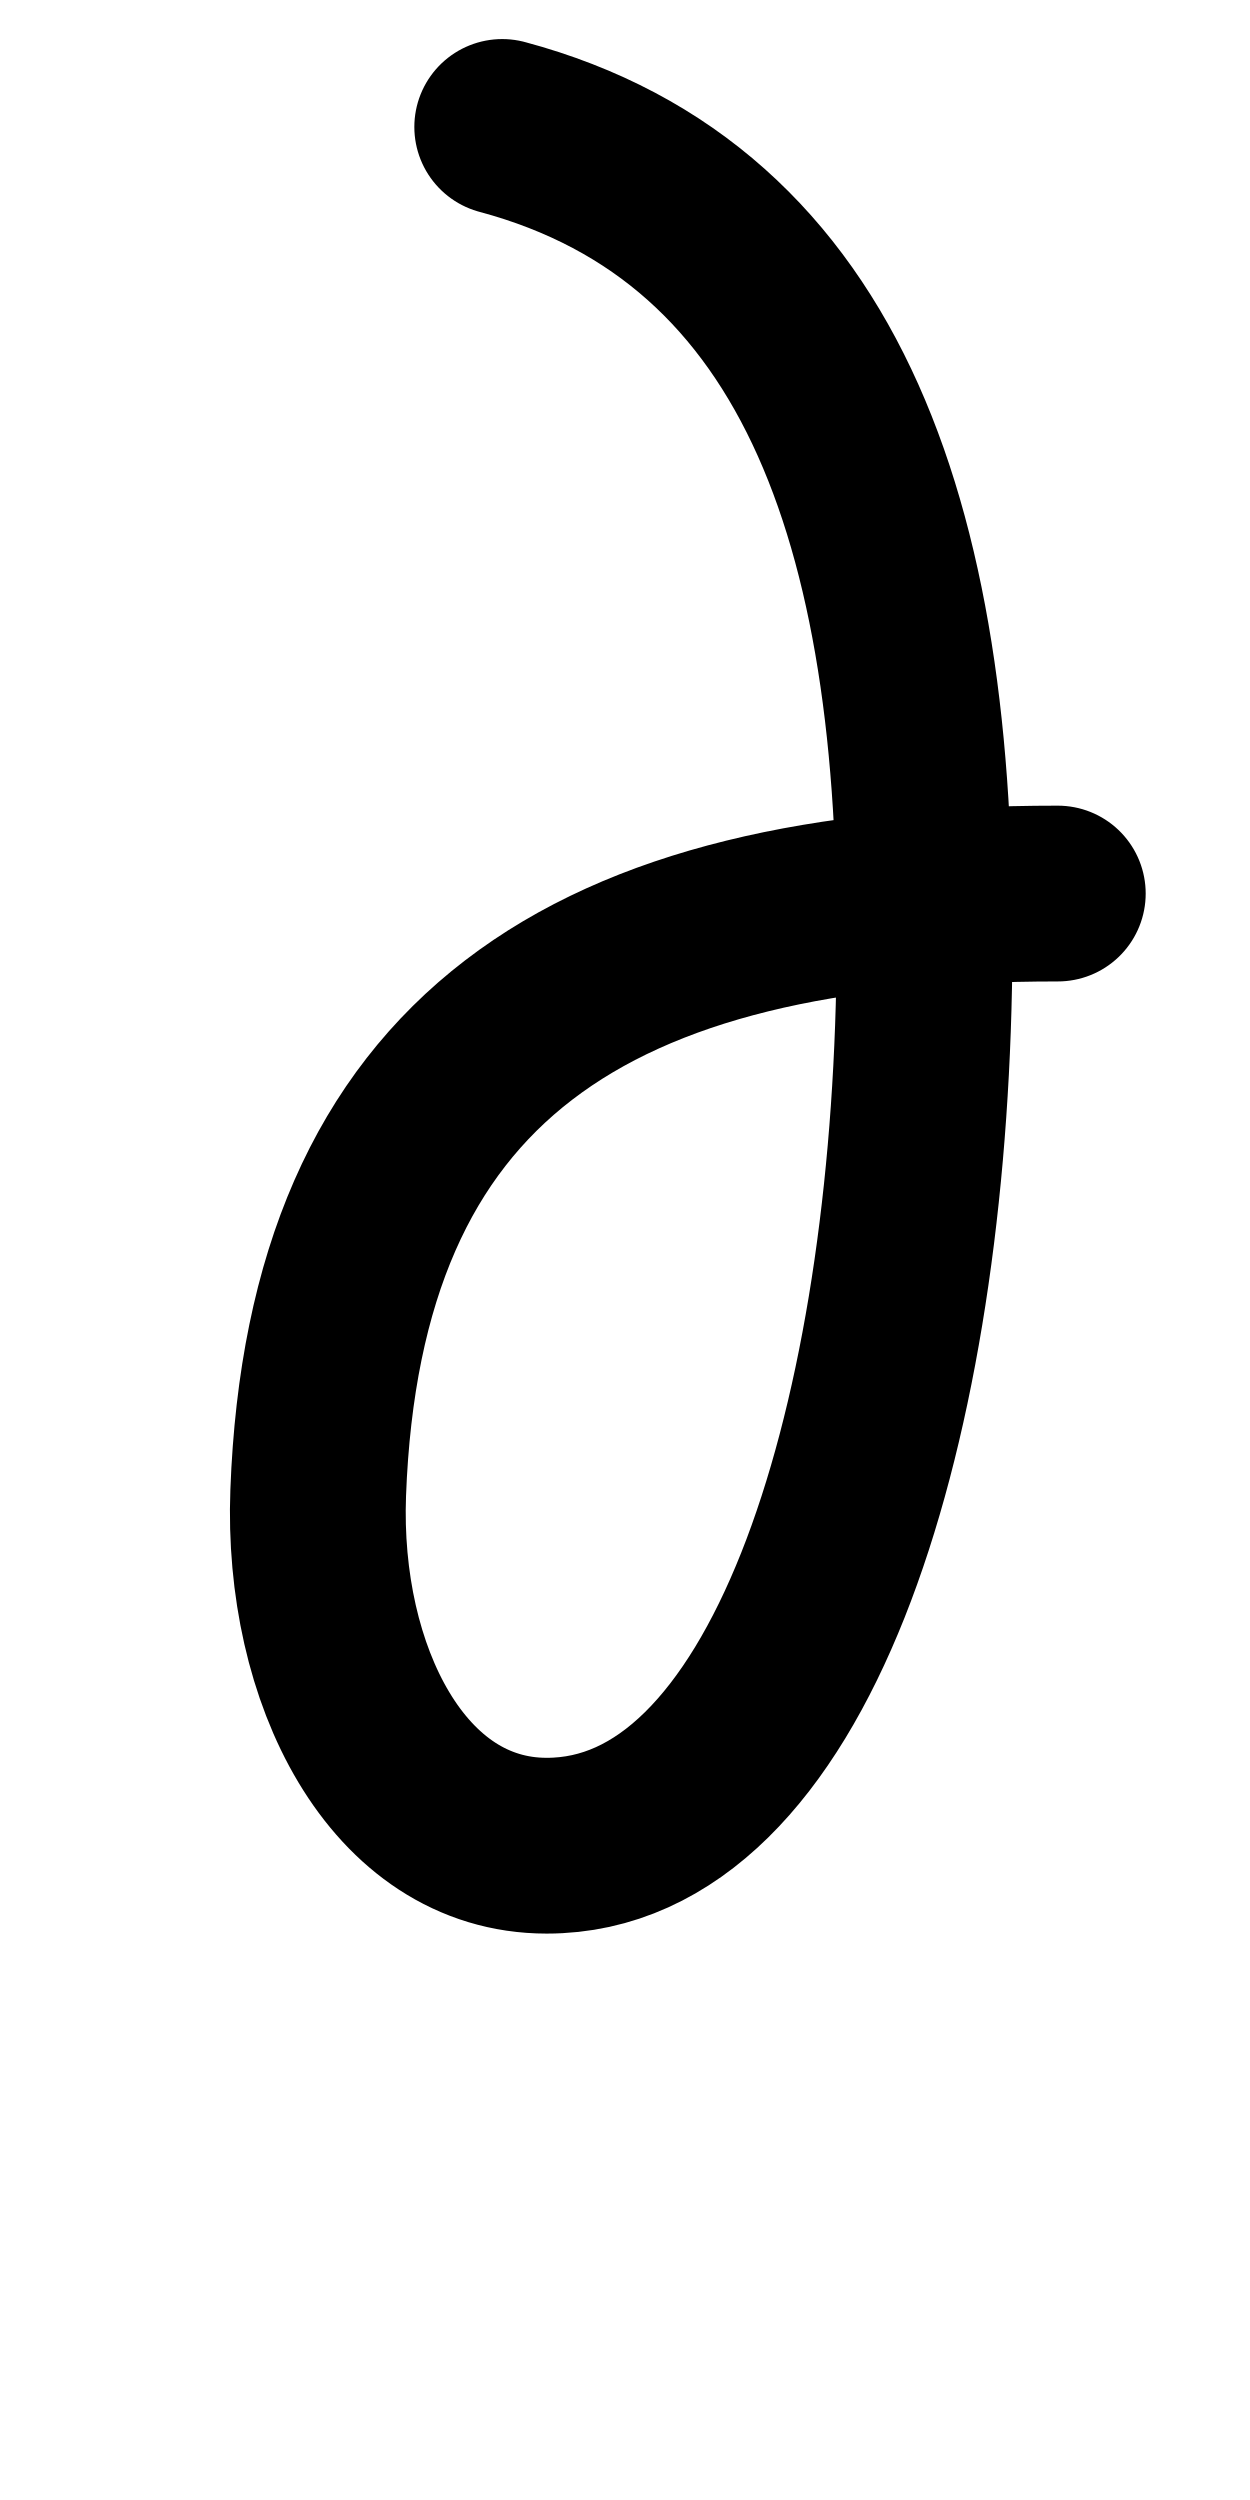
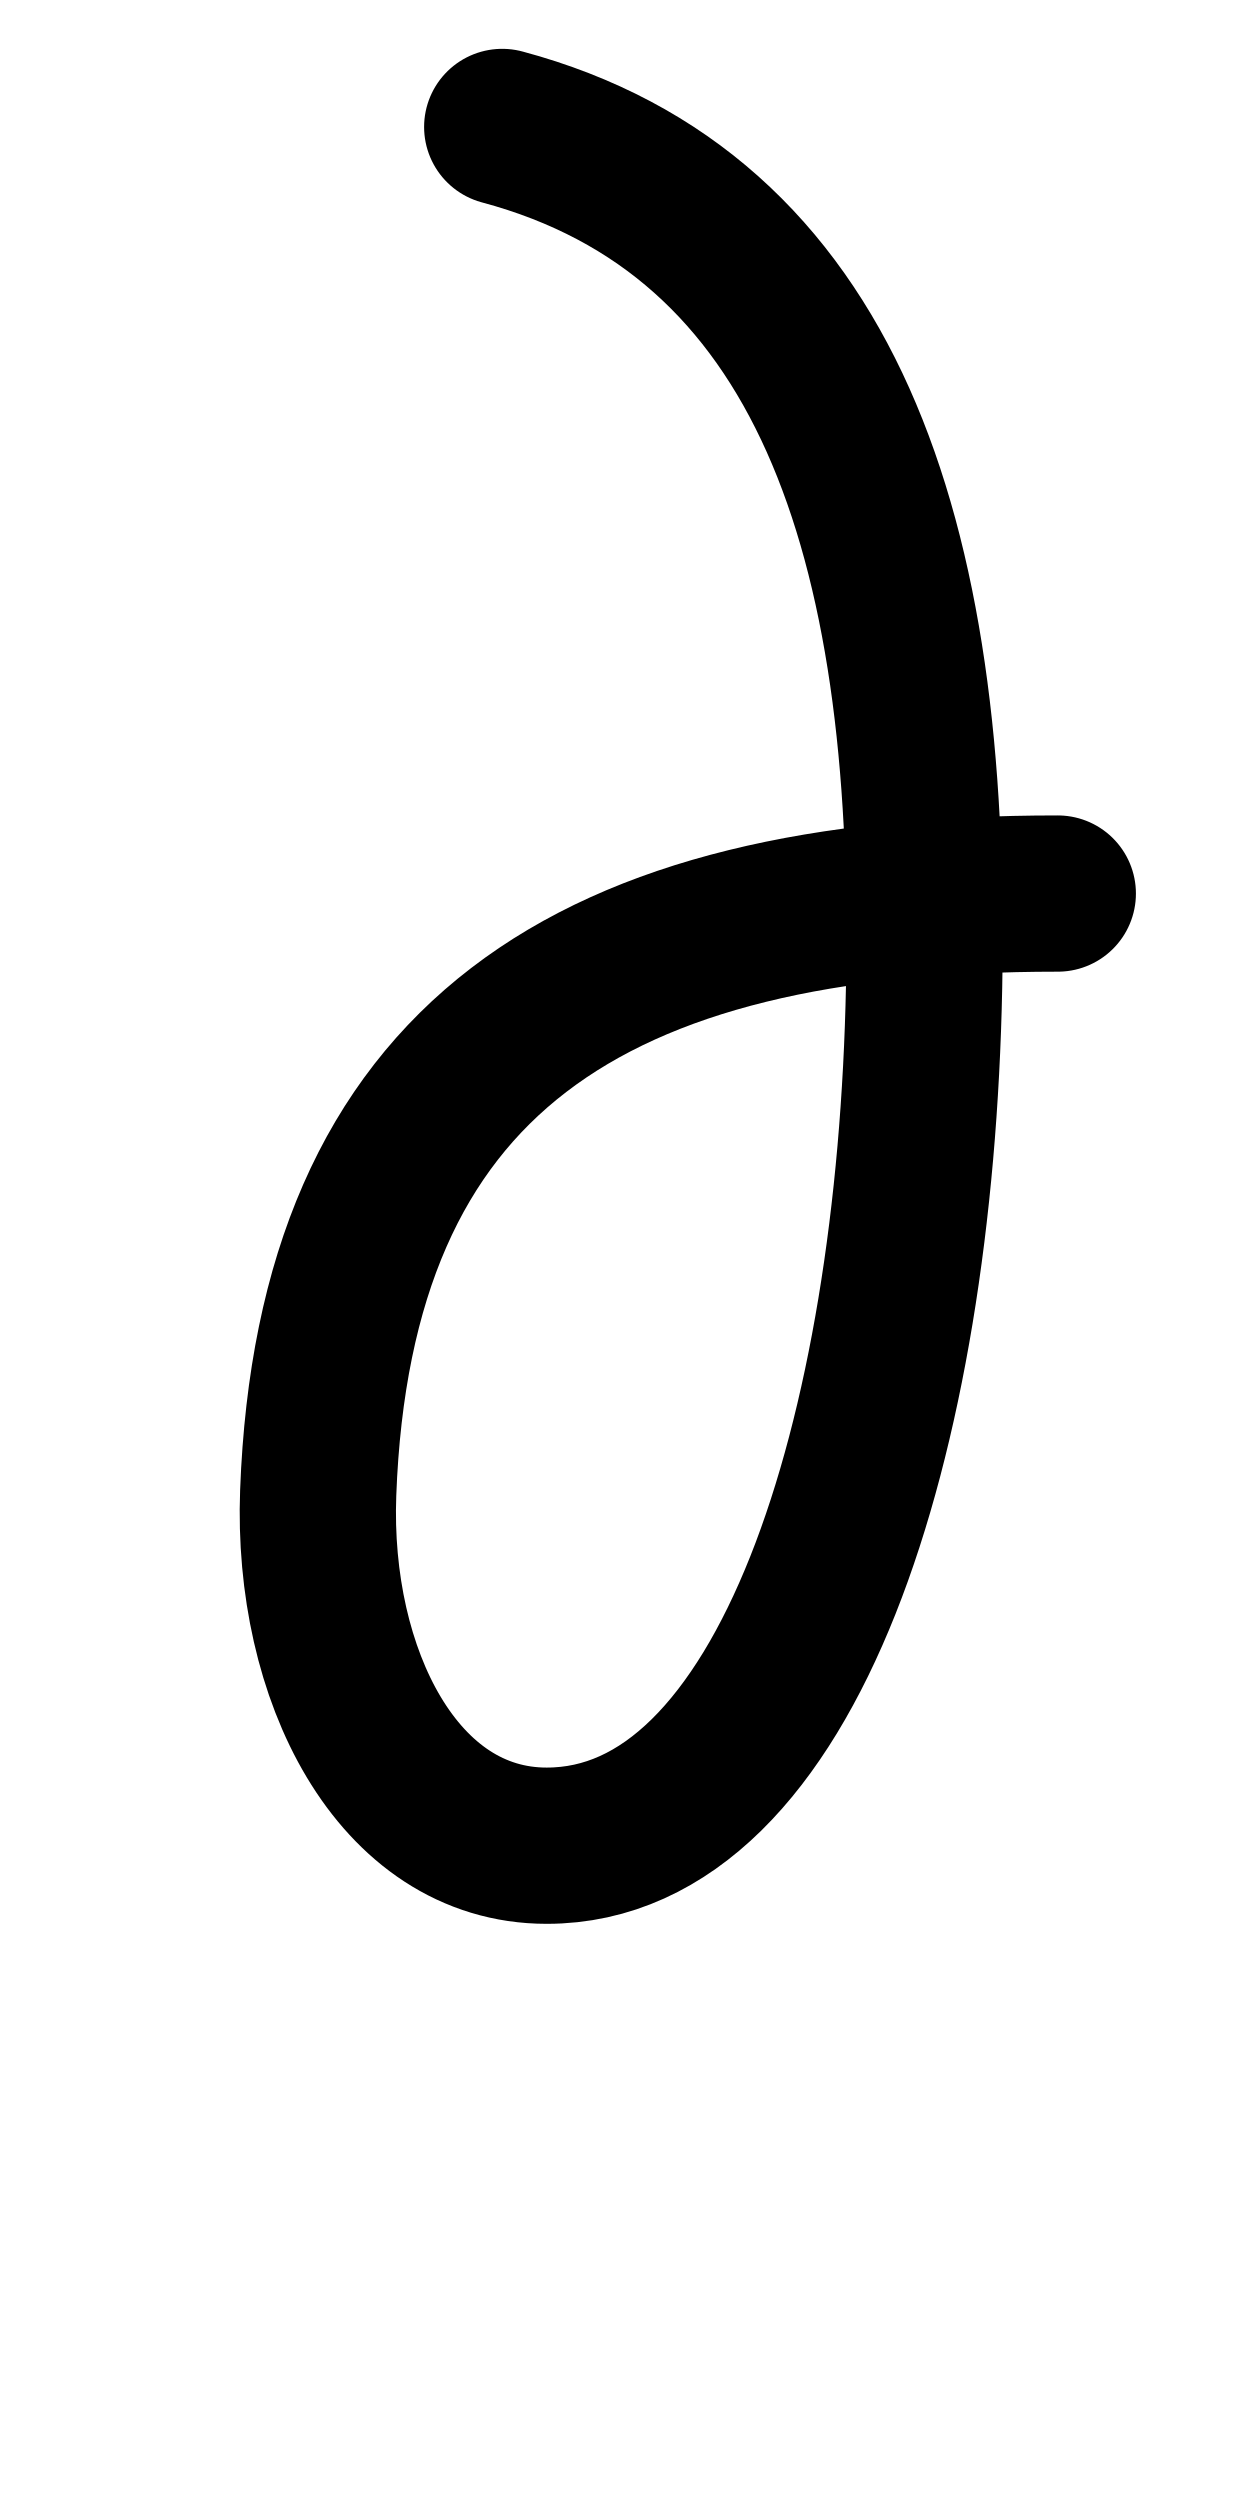
<svg xmlns="http://www.w3.org/2000/svg" version="1.1" viewBox="-10 0 1024 2048" id="svg2" width="1024" height="2048">
  <defs id="defs10" />
  <g id="g4720" transform="matrix(1.0663,0,0,-1.0663,68.33568,1499.684)" style="opacity:0.451" />
  <g transform="matrix(1,0,0,-1,0,1418)" id="g4" />
-   <path style="opacity:1;fill:none;fill-rule:evenodd;stroke:#000000;stroke-width:144;stroke-linecap:round;stroke-linejoin:round;stroke-miterlimit:4;stroke-dasharray:none;stroke-opacity:1" d="m 401.425,104 c 265.623,71.174 352.746,334.516 345.6,704 -7.146,369.484 -110.864,704 -309.193,704 C 315.435,1512 245.118,1371.548 250.668,1222.915 263.975,866.505 473.382,732 856.544,732" id="path4732" />
+   <path style="opacity:1;fill:none;fill-rule:evenodd;stroke:#000000;stroke-width:128;stroke-linecap:round;stroke-linejoin:round;stroke-miterlimit:4;stroke-dasharray:none;stroke-opacity:1" d="m 401.425,104 c 265.623,71.174 352.746,334.516 345.6,704 -7.146,369.484 -110.864,704 -309.193,704 C 315.435,1512 245.118,1371.548 250.668,1222.915 263.975,866.505 473.382,732 856.544,732" id="path4732" />
</svg>
